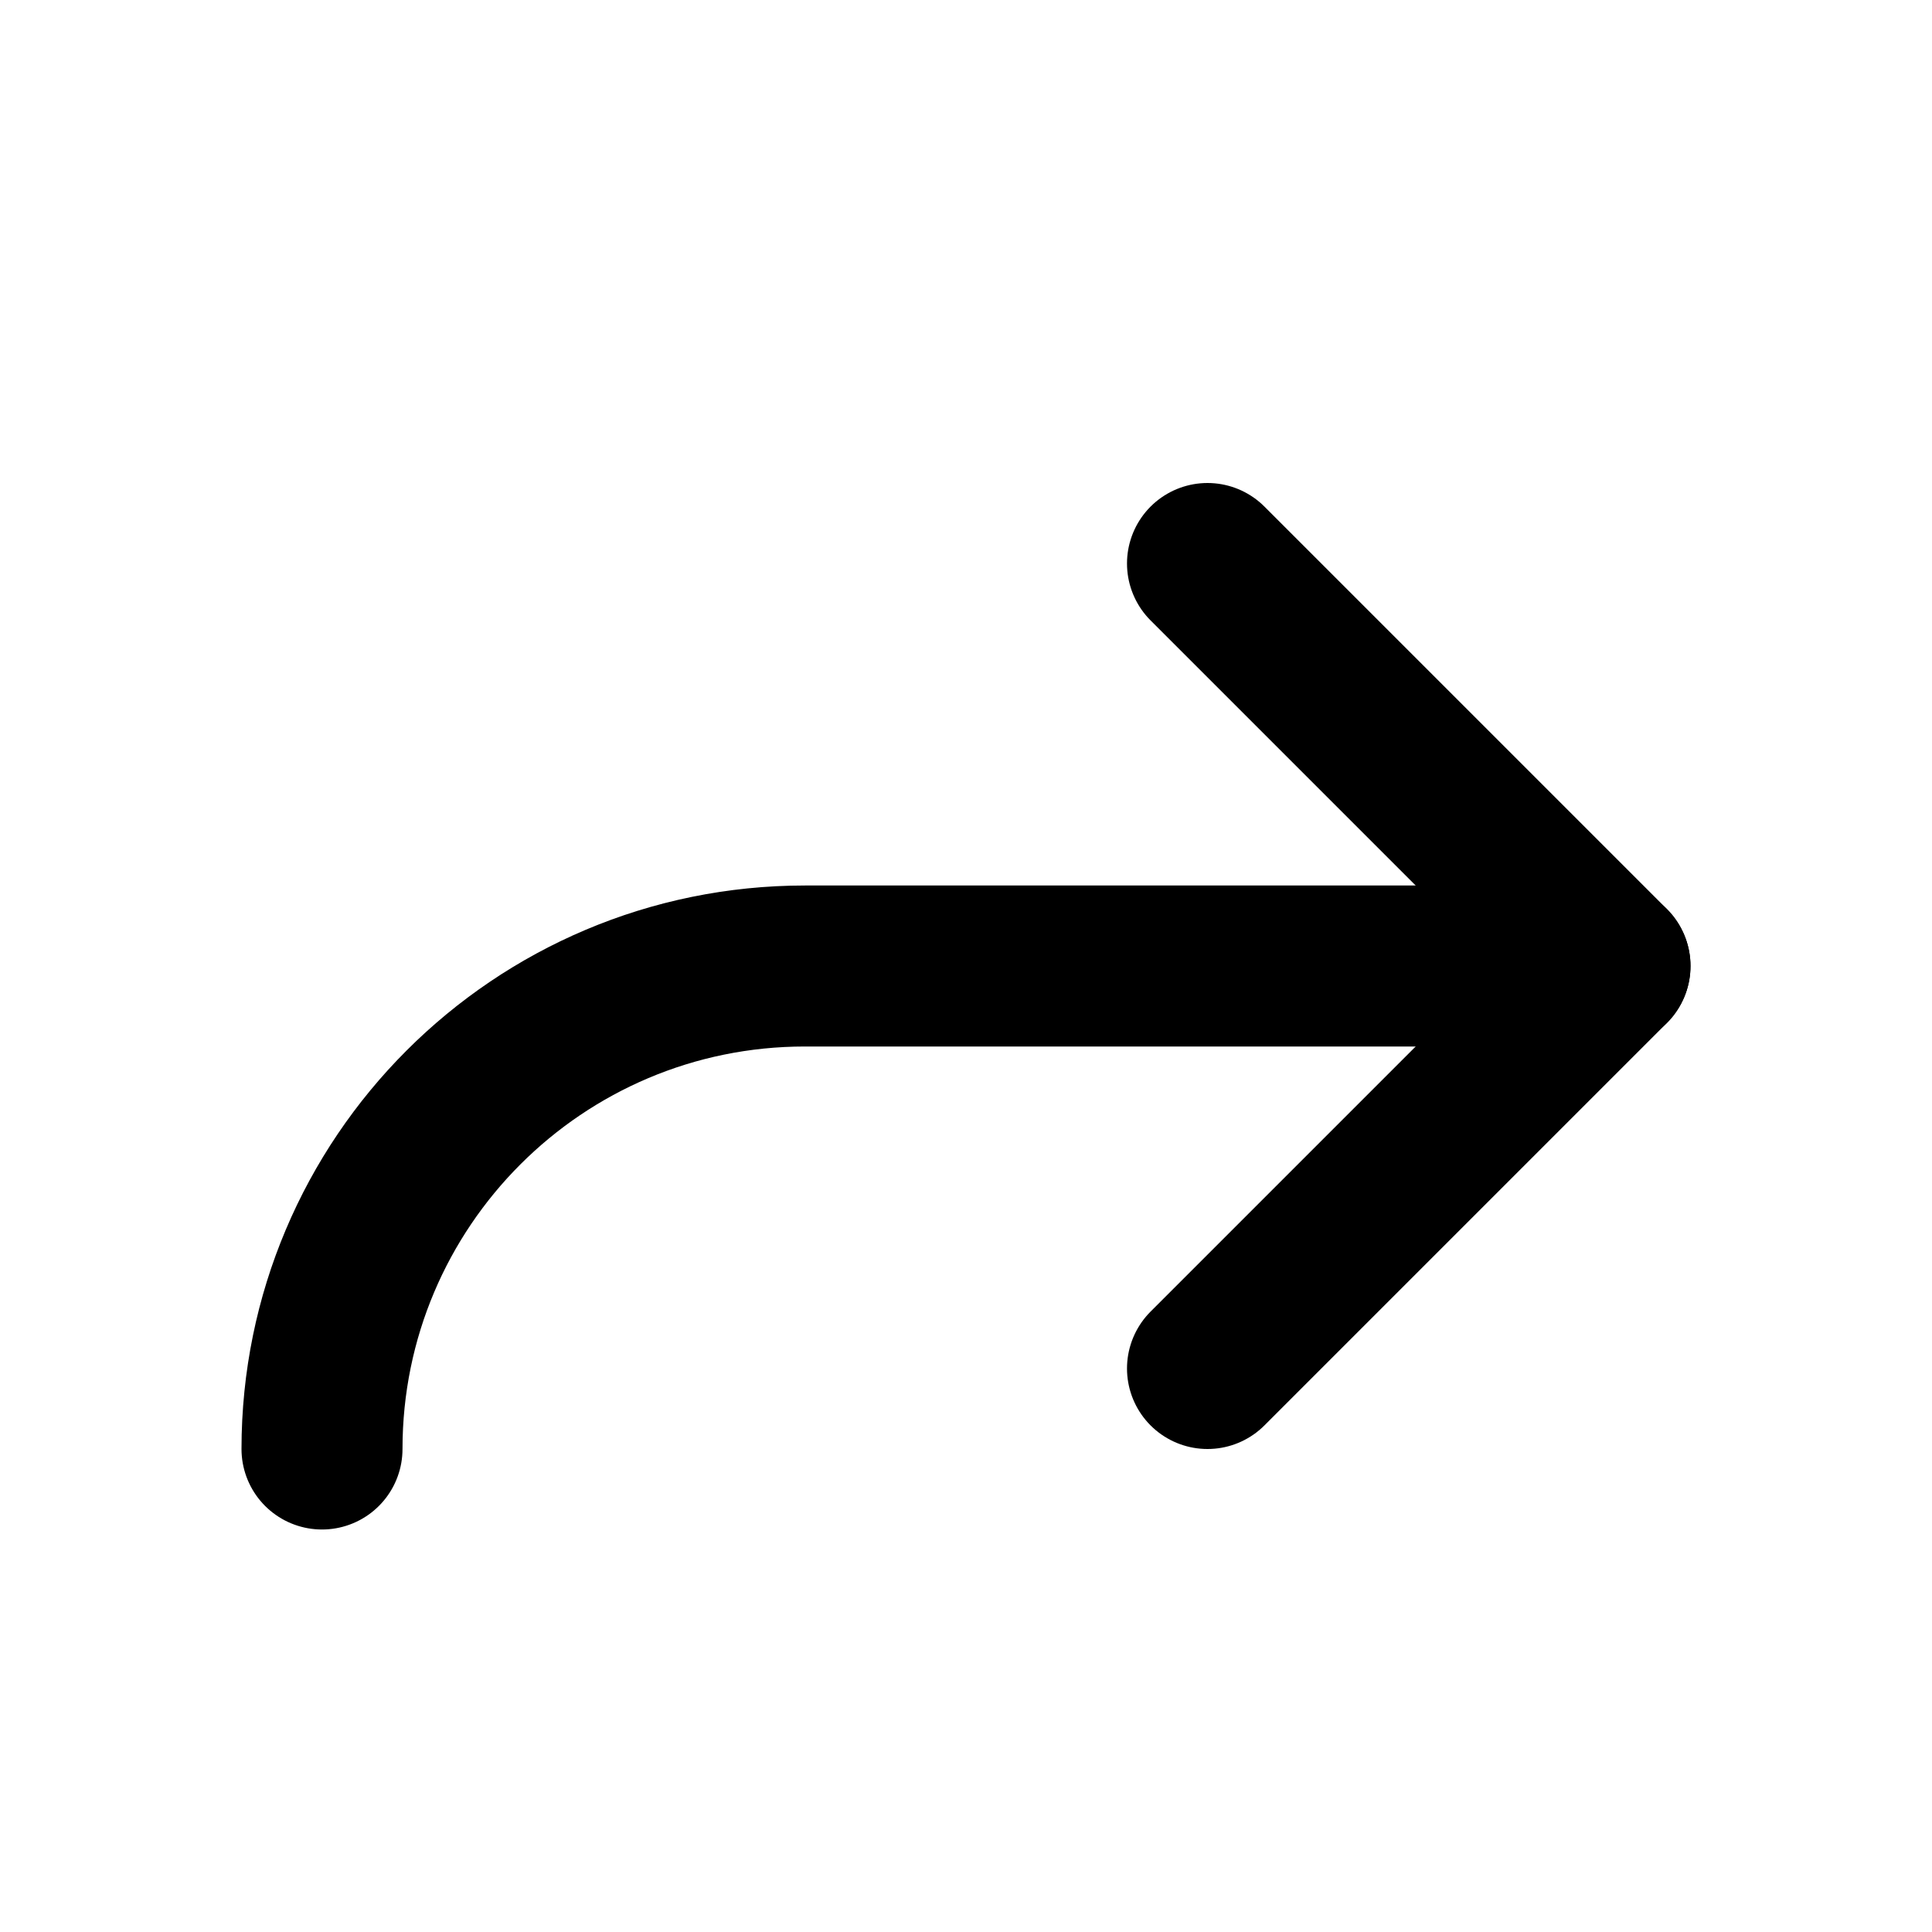
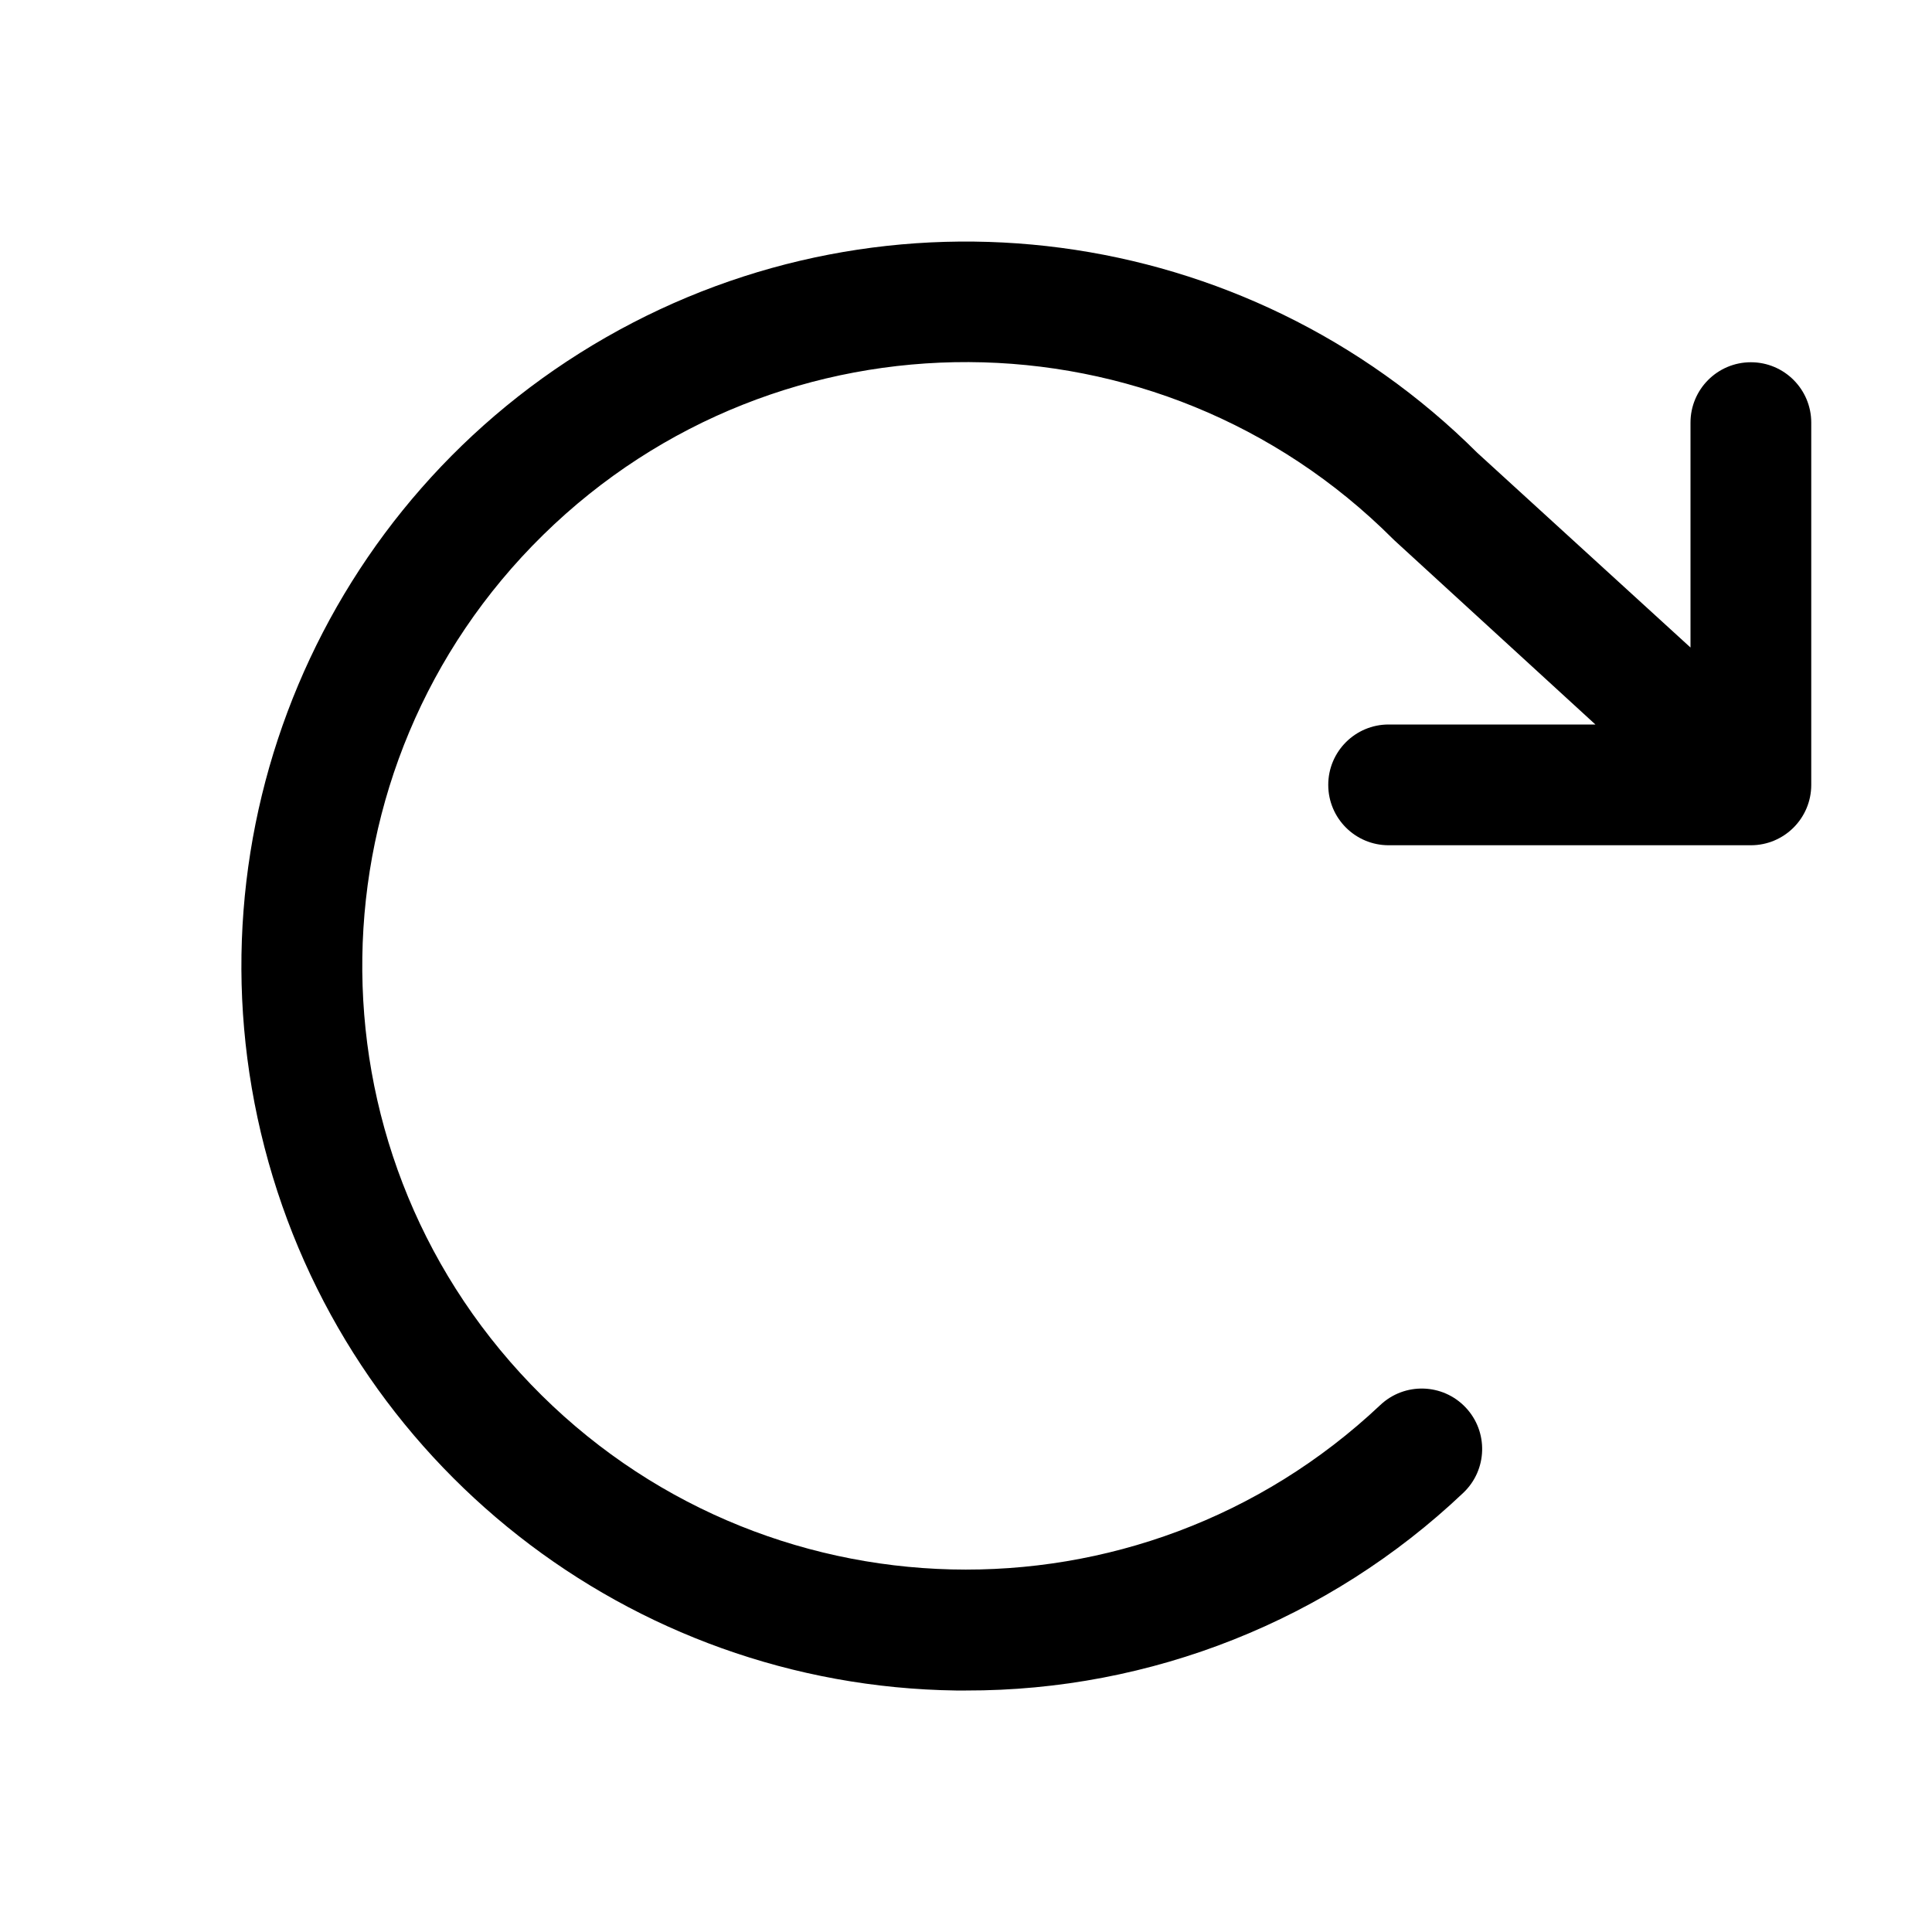
- <svg xmlns="http://www.w3.org/2000/svg" viewBox="0 0 24 24" fill="none" stroke="#000" stroke-width="2" stroke-linecap="round" stroke-linejoin="round">
-   <path d="M15 7l5 5-5 5" />
-   <path d="M20 12H10a6 6 0 0 0-6 6" />
+ <svg xmlns="http://www.w3.org/2000/svg" viewBox="0 0 256 256" fill="#000000">
+   <path d="M240,56v48a8,8,0,0,1-8,8H184a8,8,0,0,1,0-16H211.4L184.81,71.64l-.25-.24a80,80,0,1,0-1.67,114.78,8,8,0,0,1,11,11.63A95.44,95.44,0,0,1,128,224h-1.32A96,96,0,1,1,195.75,60L224,85.8V56a8,8,0,1,1,16,0Z" />
</svg>
